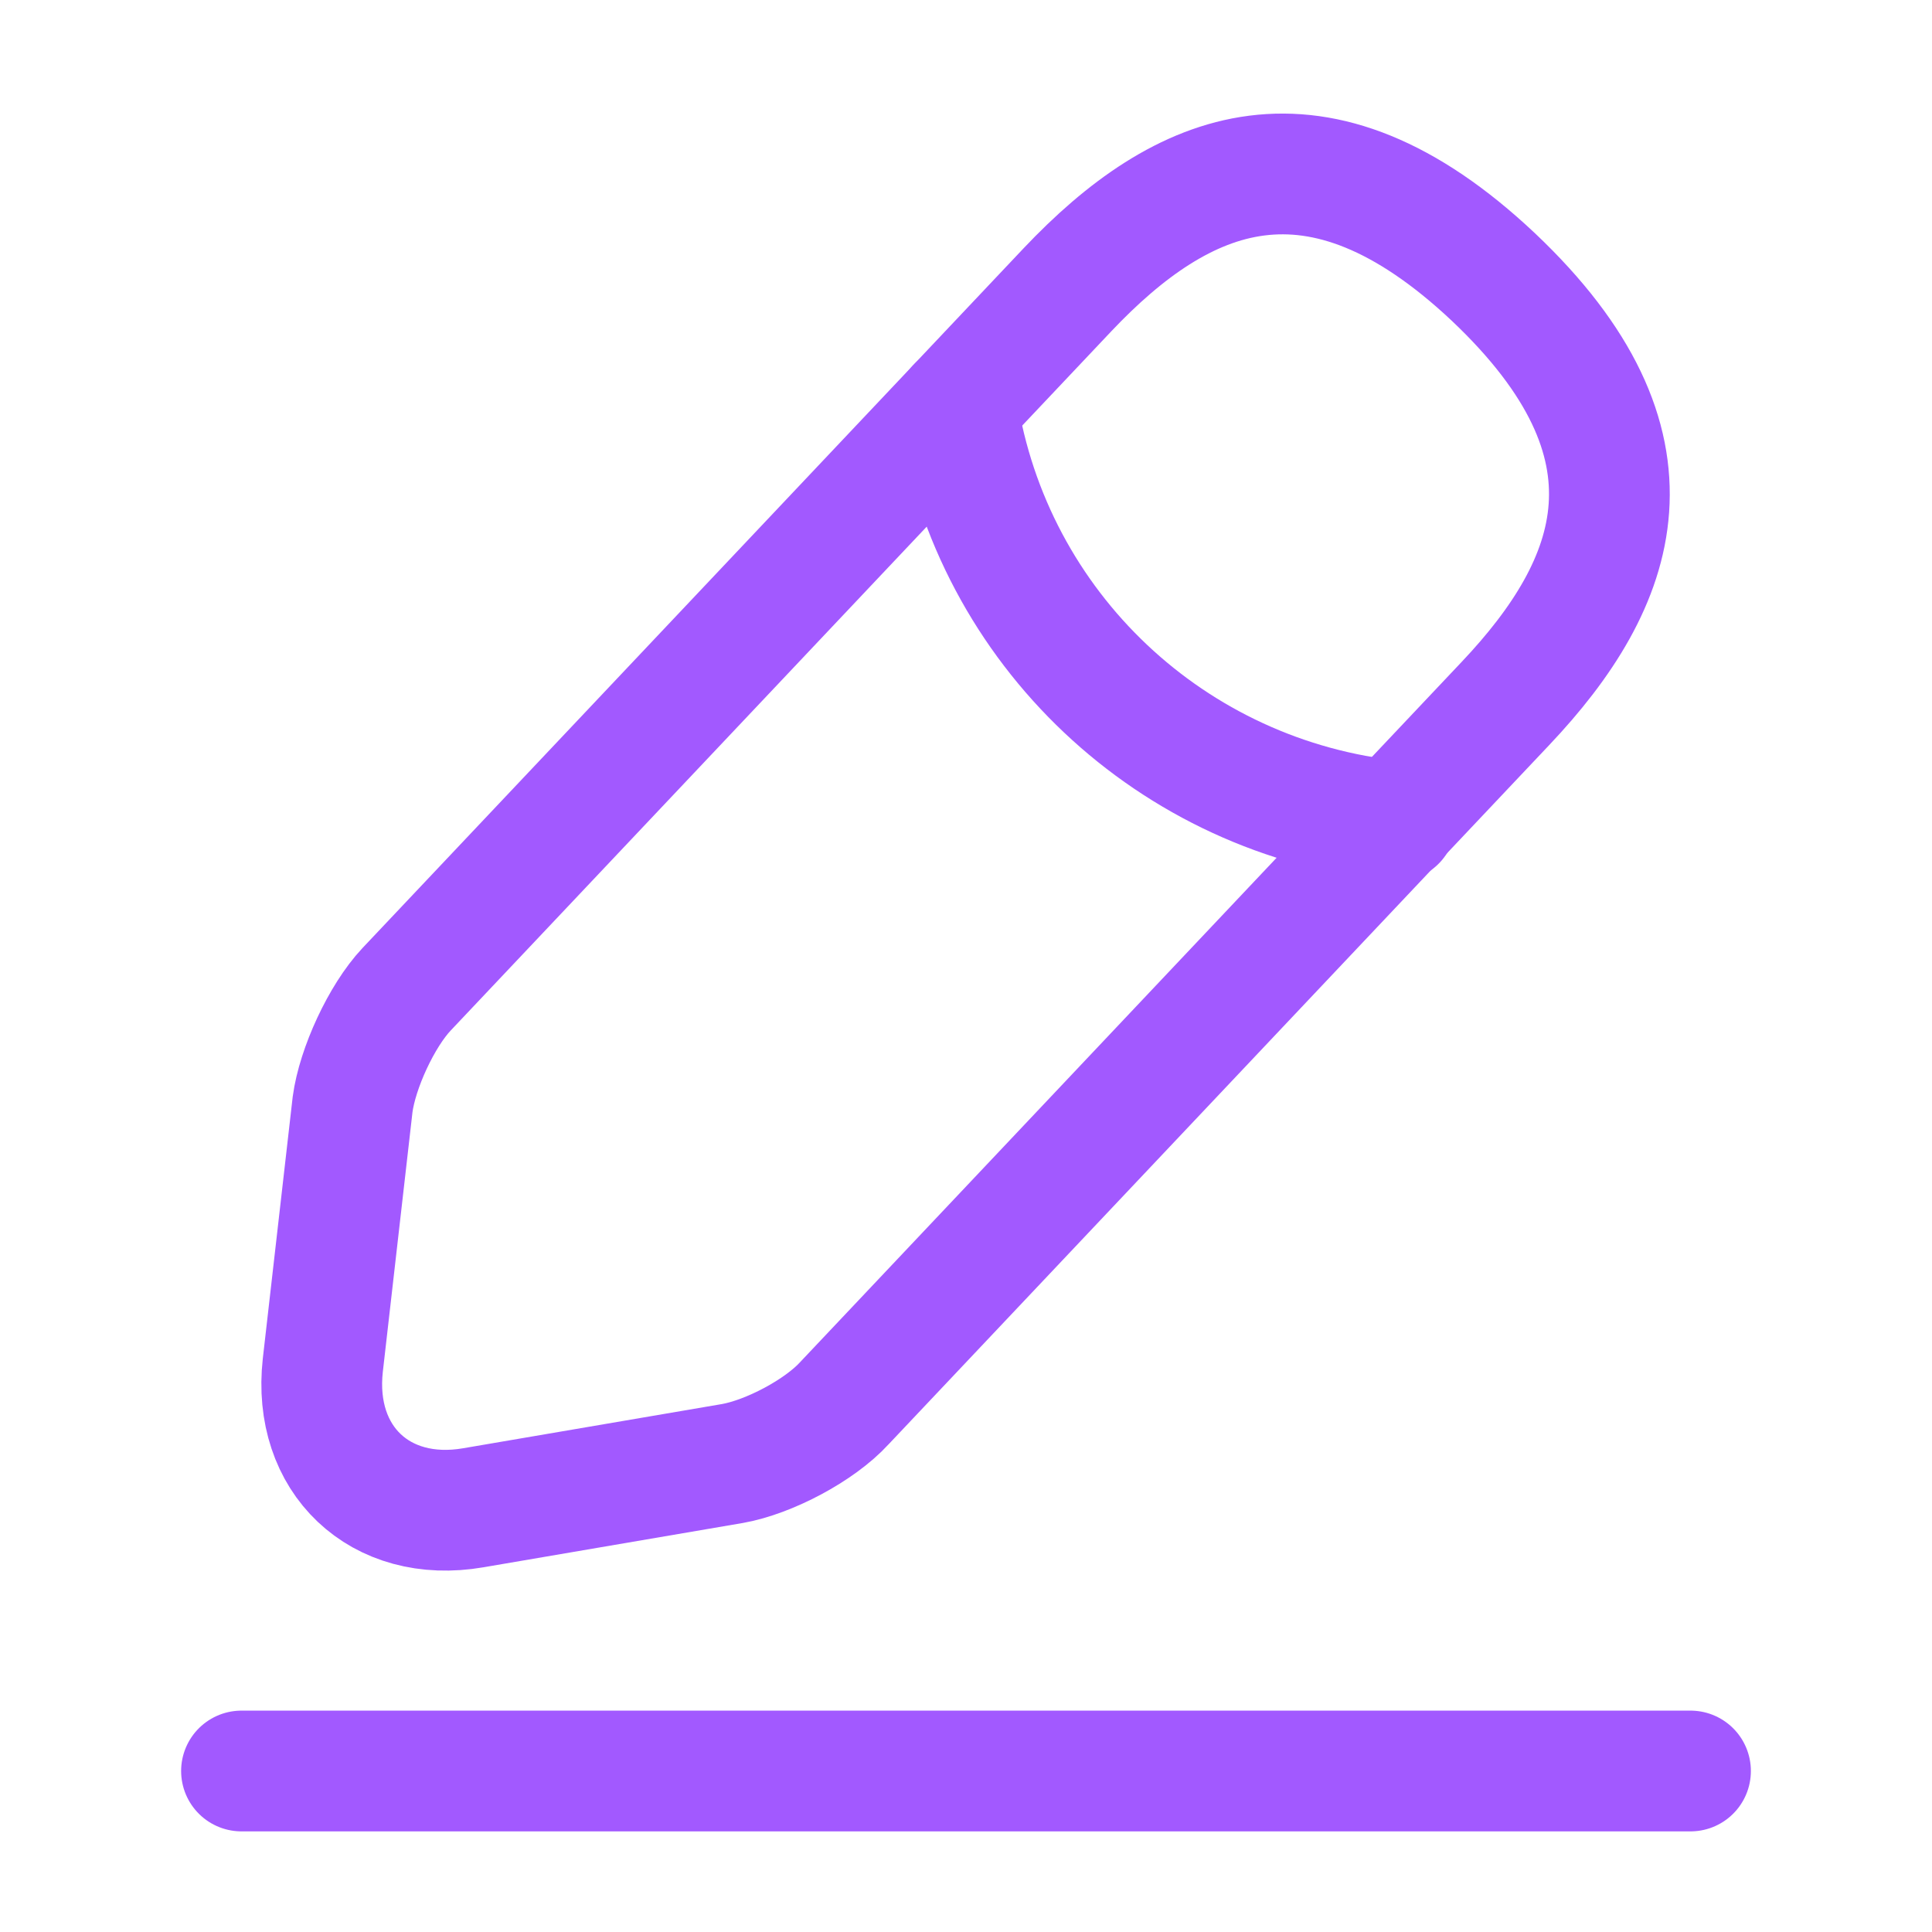
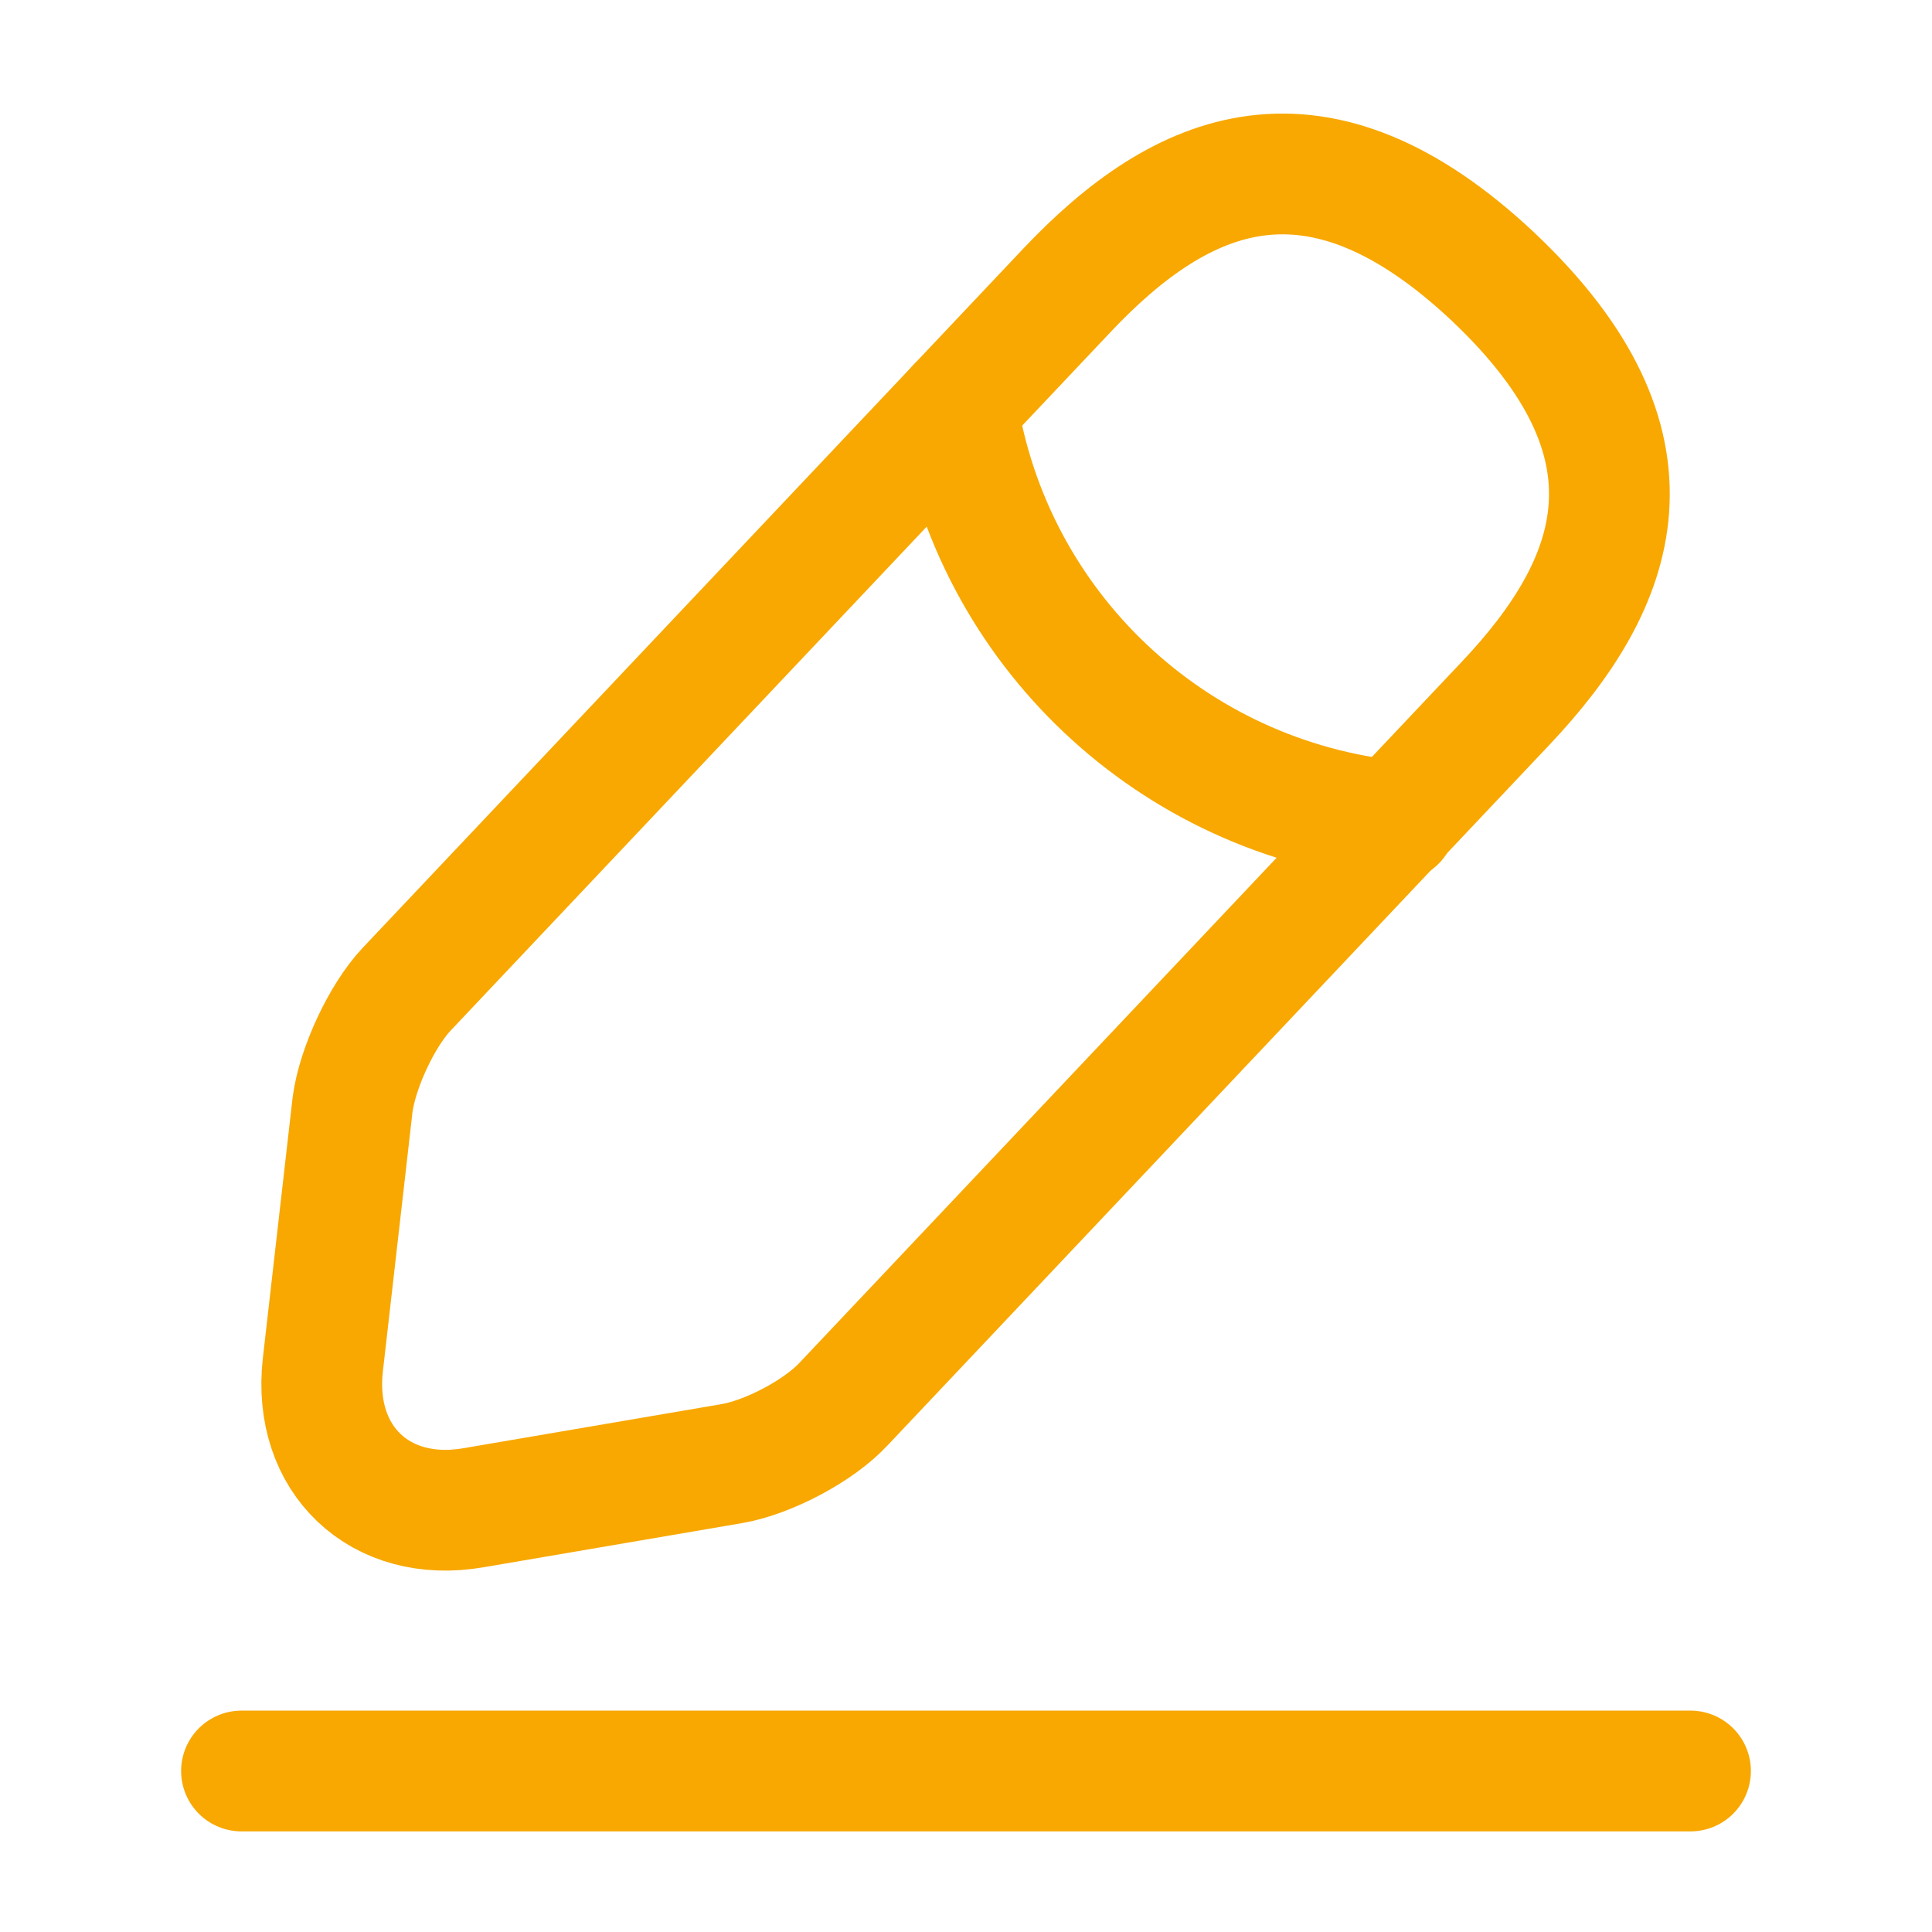
<svg xmlns="http://www.w3.org/2000/svg" width="24" height="24" viewBox="0 0 24 24" fill="none">
-   <path d="M13.26 3.6L5.05 12.29C4.74 12.62 4.44 13.27 4.38 13.72L4.01 16.96C3.88 18.13 4.72 18.93 5.88 18.73L9.1 18.18C9.55 18.1 10.18 17.77 10.49 17.43L18.7 8.74C20.12 7.24 20.76 5.53 18.55 3.44C16.35 1.37 14.68 2.1 13.26 3.6Z" stroke="#A259FF" stroke-width="1.5" stroke-miterlimit="10" stroke-linecap="round" stroke-linejoin="round" />
-   <path d="M11.89 5.05C12.32 7.81 14.56 9.92 17.34 10.2" stroke="#A259FF" stroke-width="1.5" stroke-miterlimit="10" stroke-linecap="round" stroke-linejoin="round" />
-   <path d="M3 22H21" stroke="#A259FF" stroke-width="1.5" stroke-miterlimit="10" stroke-linecap="round" stroke-linejoin="round" />
+   <path d="M13.26 3.6L5.05 12.29C4.74 12.62 4.44 13.27 4.38 13.72L4.01 16.96C3.88 18.13 4.72 18.93 5.88 18.73L9.1 18.18C9.55 18.1 10.18 17.77 10.49 17.43L18.7 8.74C20.12 7.24 20.76 5.53 18.55 3.44C16.35 1.37 14.68 2.1 13.26 3.6Z" stroke="#F8A800" stroke-width="1.5" stroke-miterlimit="10" stroke-linecap="round" stroke-linejoin="round" />
+   <path d="M11.89 5.05C12.32 7.81 14.56 9.92 17.34 10.2" stroke="#F8A800" stroke-width="1.5" stroke-miterlimit="10" stroke-linecap="round" stroke-linejoin="round" />
+   <path d="M3 22H21" stroke="#F8A800" stroke-width="1.5" stroke-miterlimit="10" stroke-linecap="round" stroke-linejoin="round" />
</svg>
